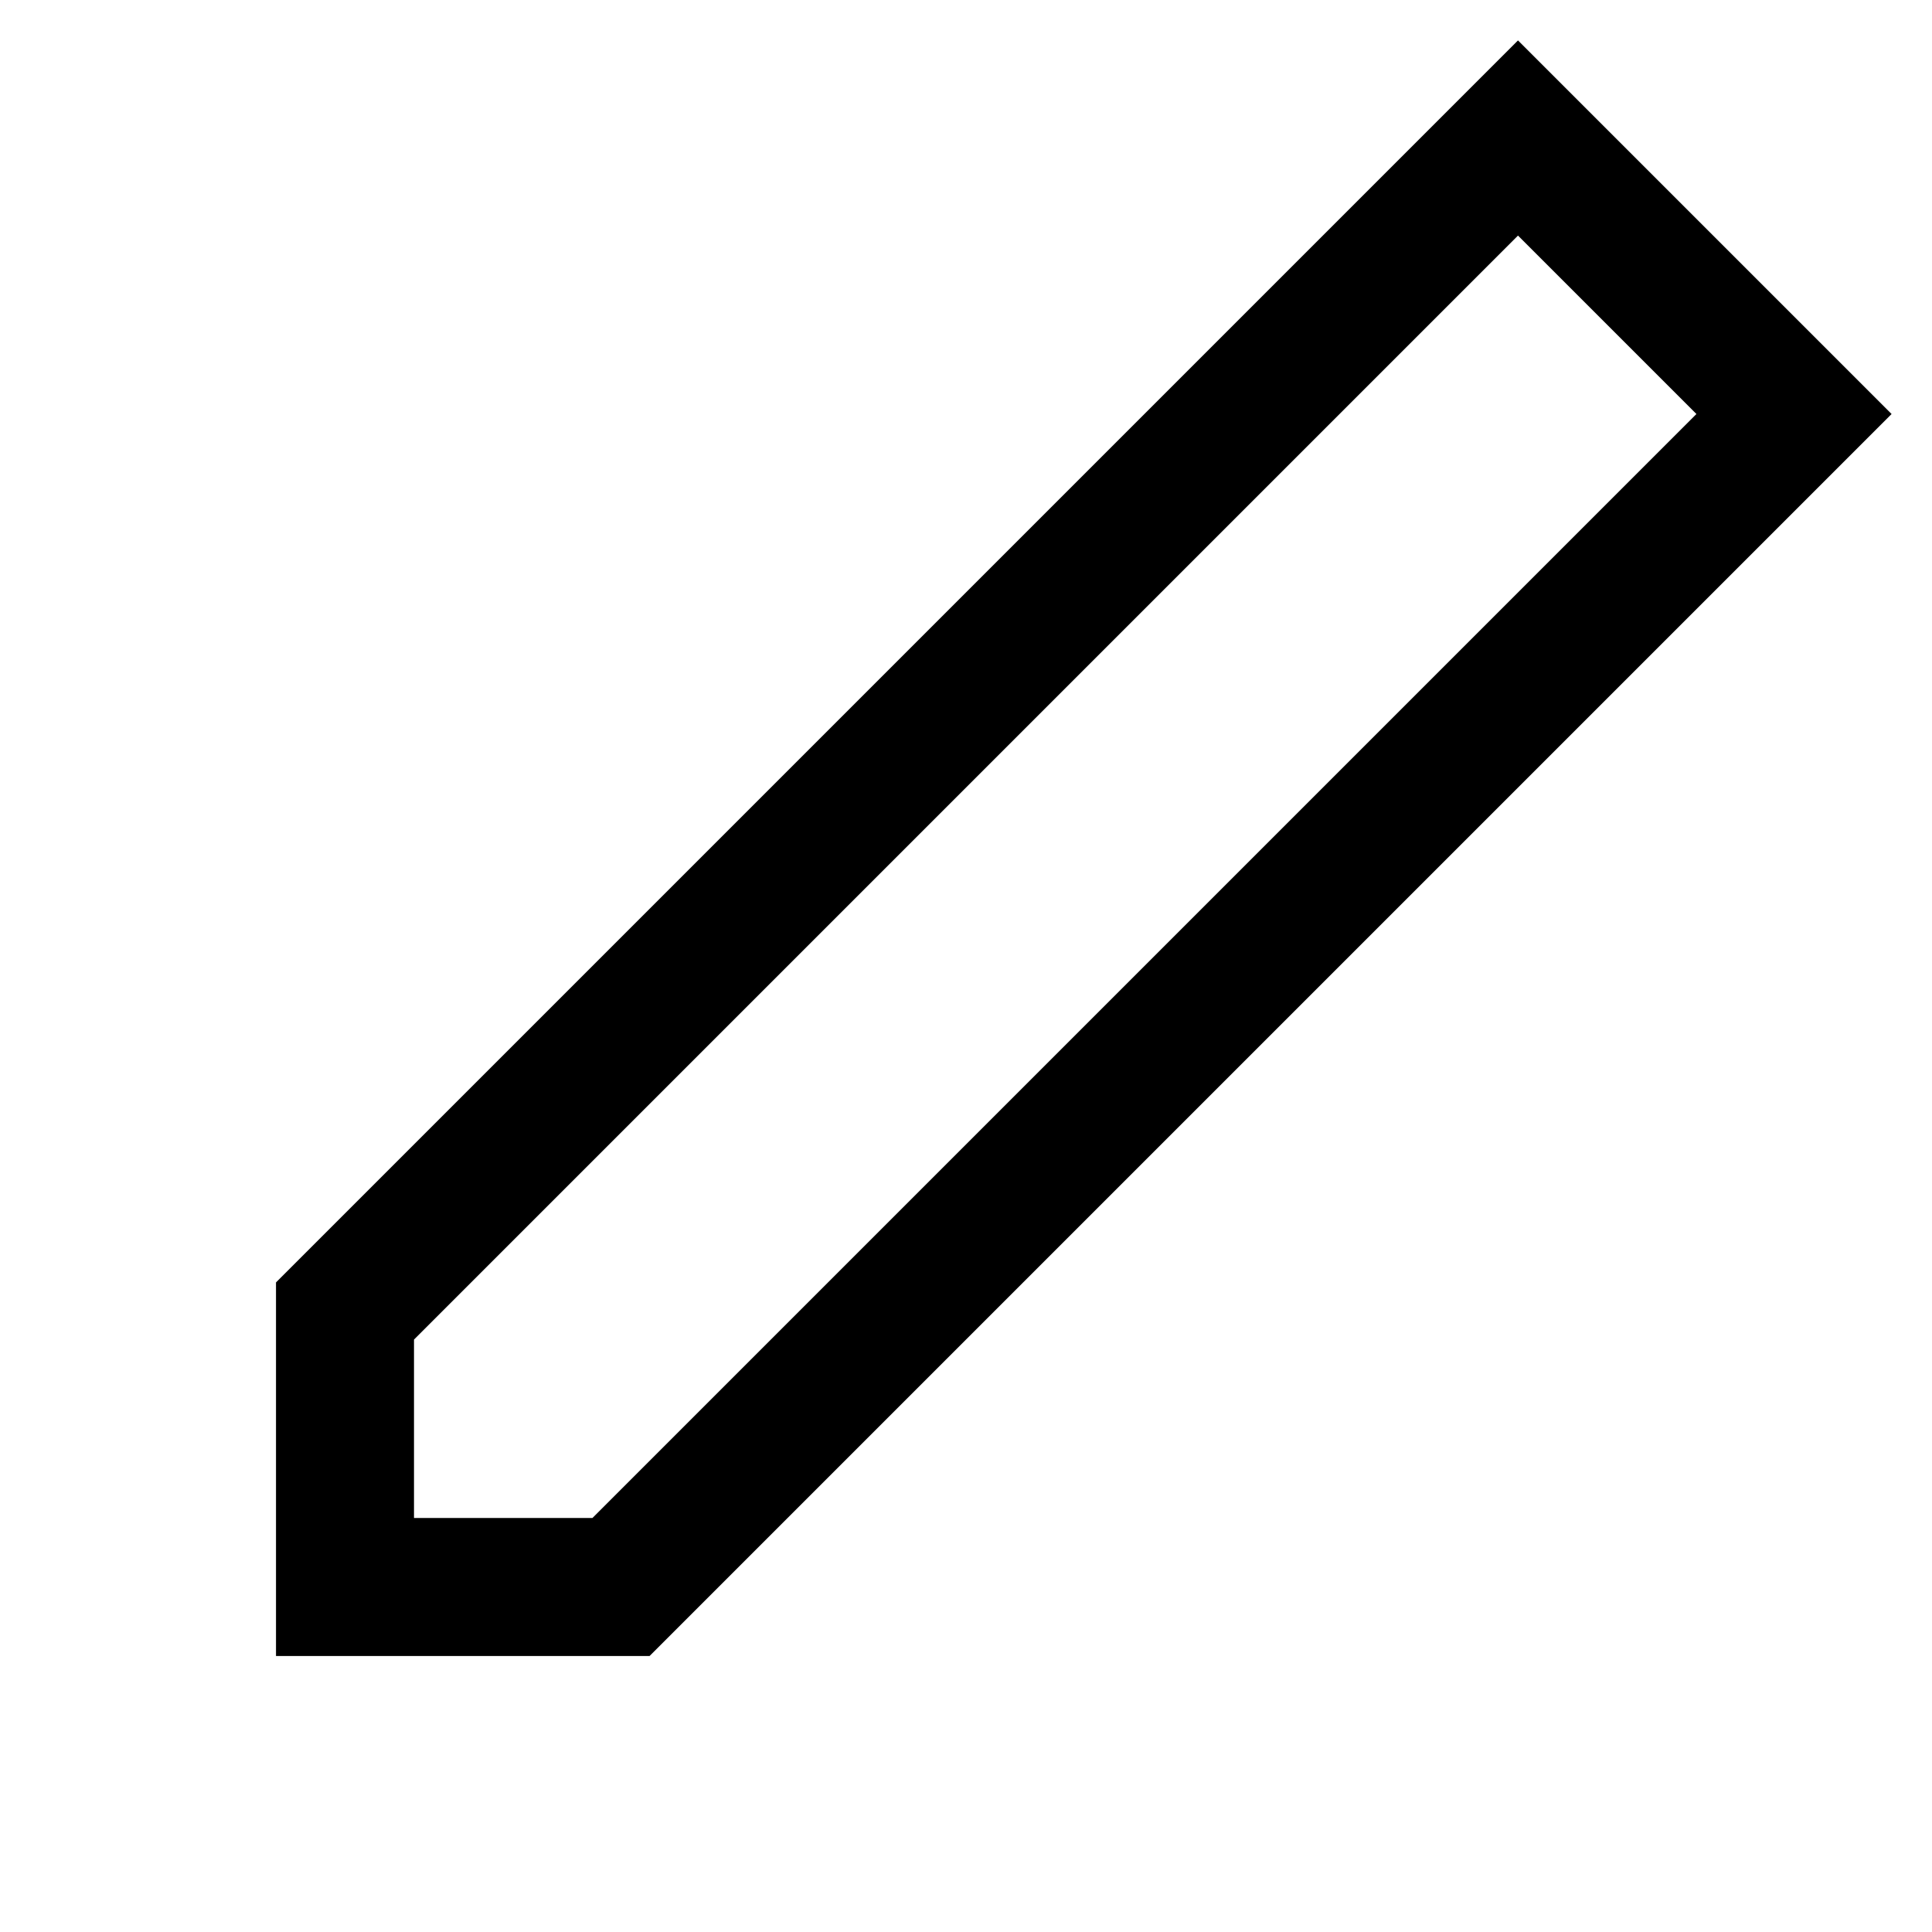
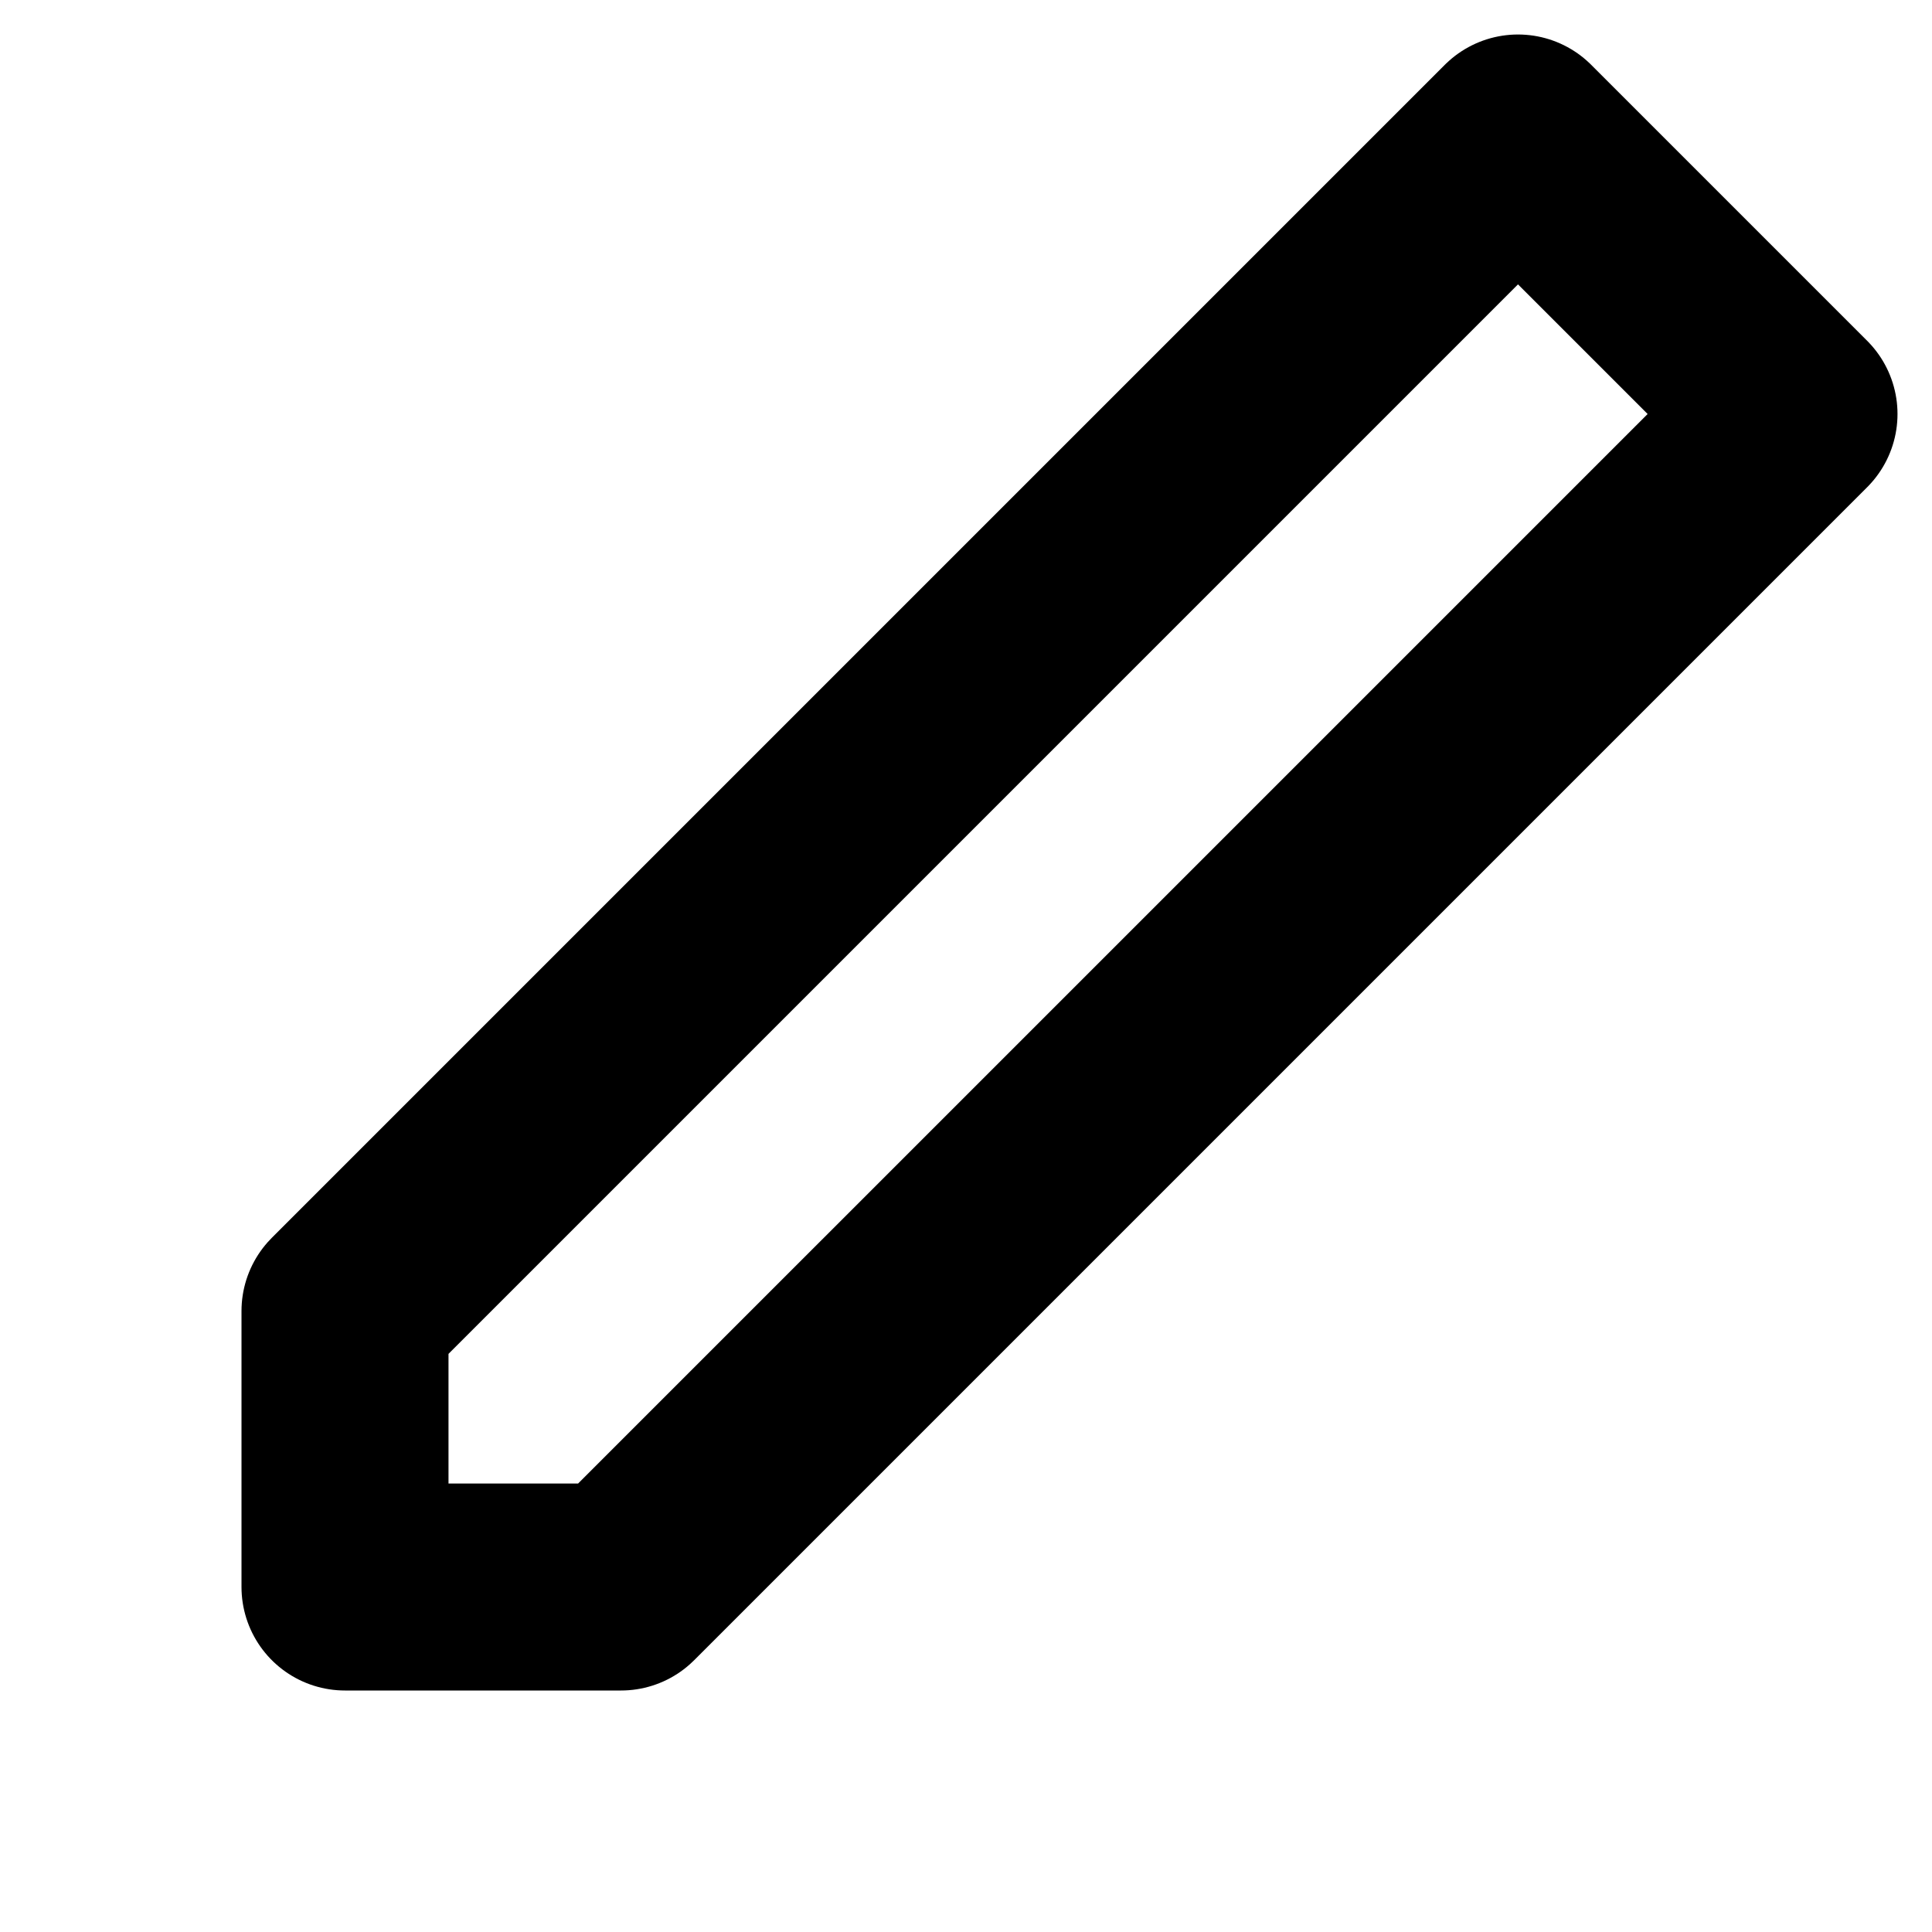
<svg xmlns="http://www.w3.org/2000/svg" width="14" height="14" viewBox="0 0 14 14" fill="none">
-   <path d="M11 1L13 3L4.5 11.5H2.5V9.5L11 1Z" stroke="currentColor" strokeWidth="1.5" strokeLinecap="round" strokeLinejoin="round" />
+   <path d="M11 1L13 3L4.5 11.5H2.5V9.5L11 1Z" stroke="currentColor" stroke-width="1.5" stroke-linecap="round" stroke-linejoin="round" />
</svg>
